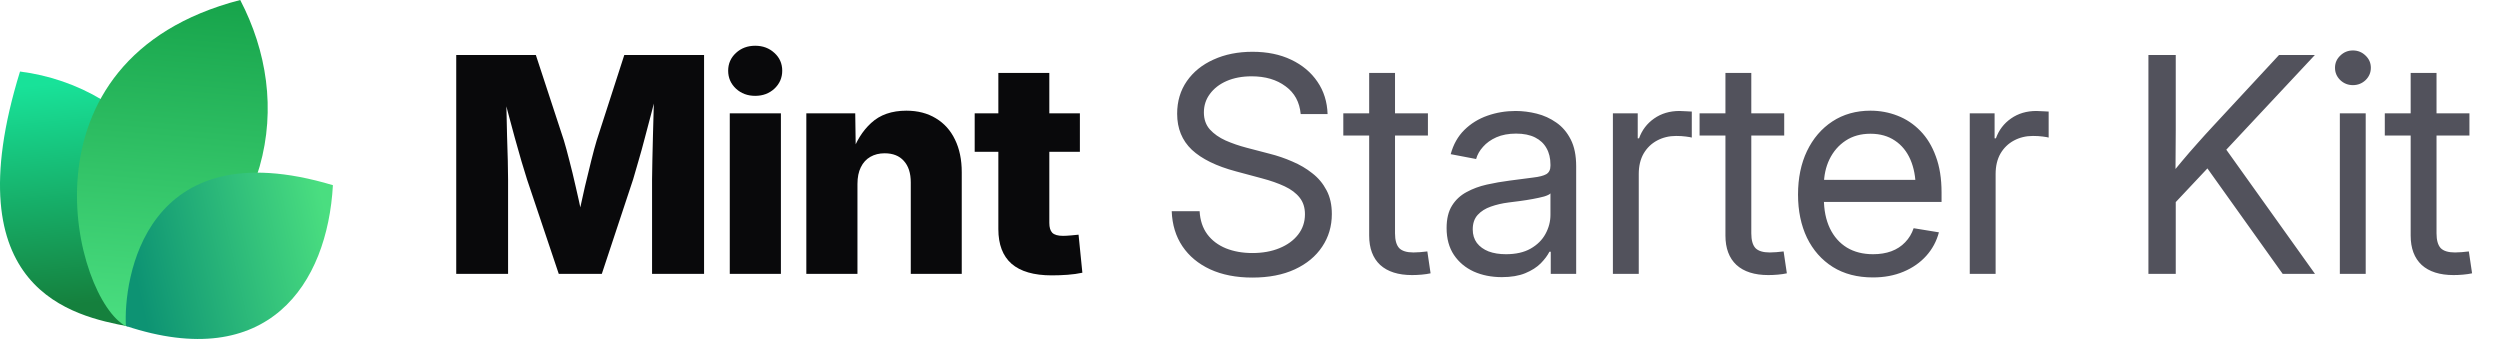
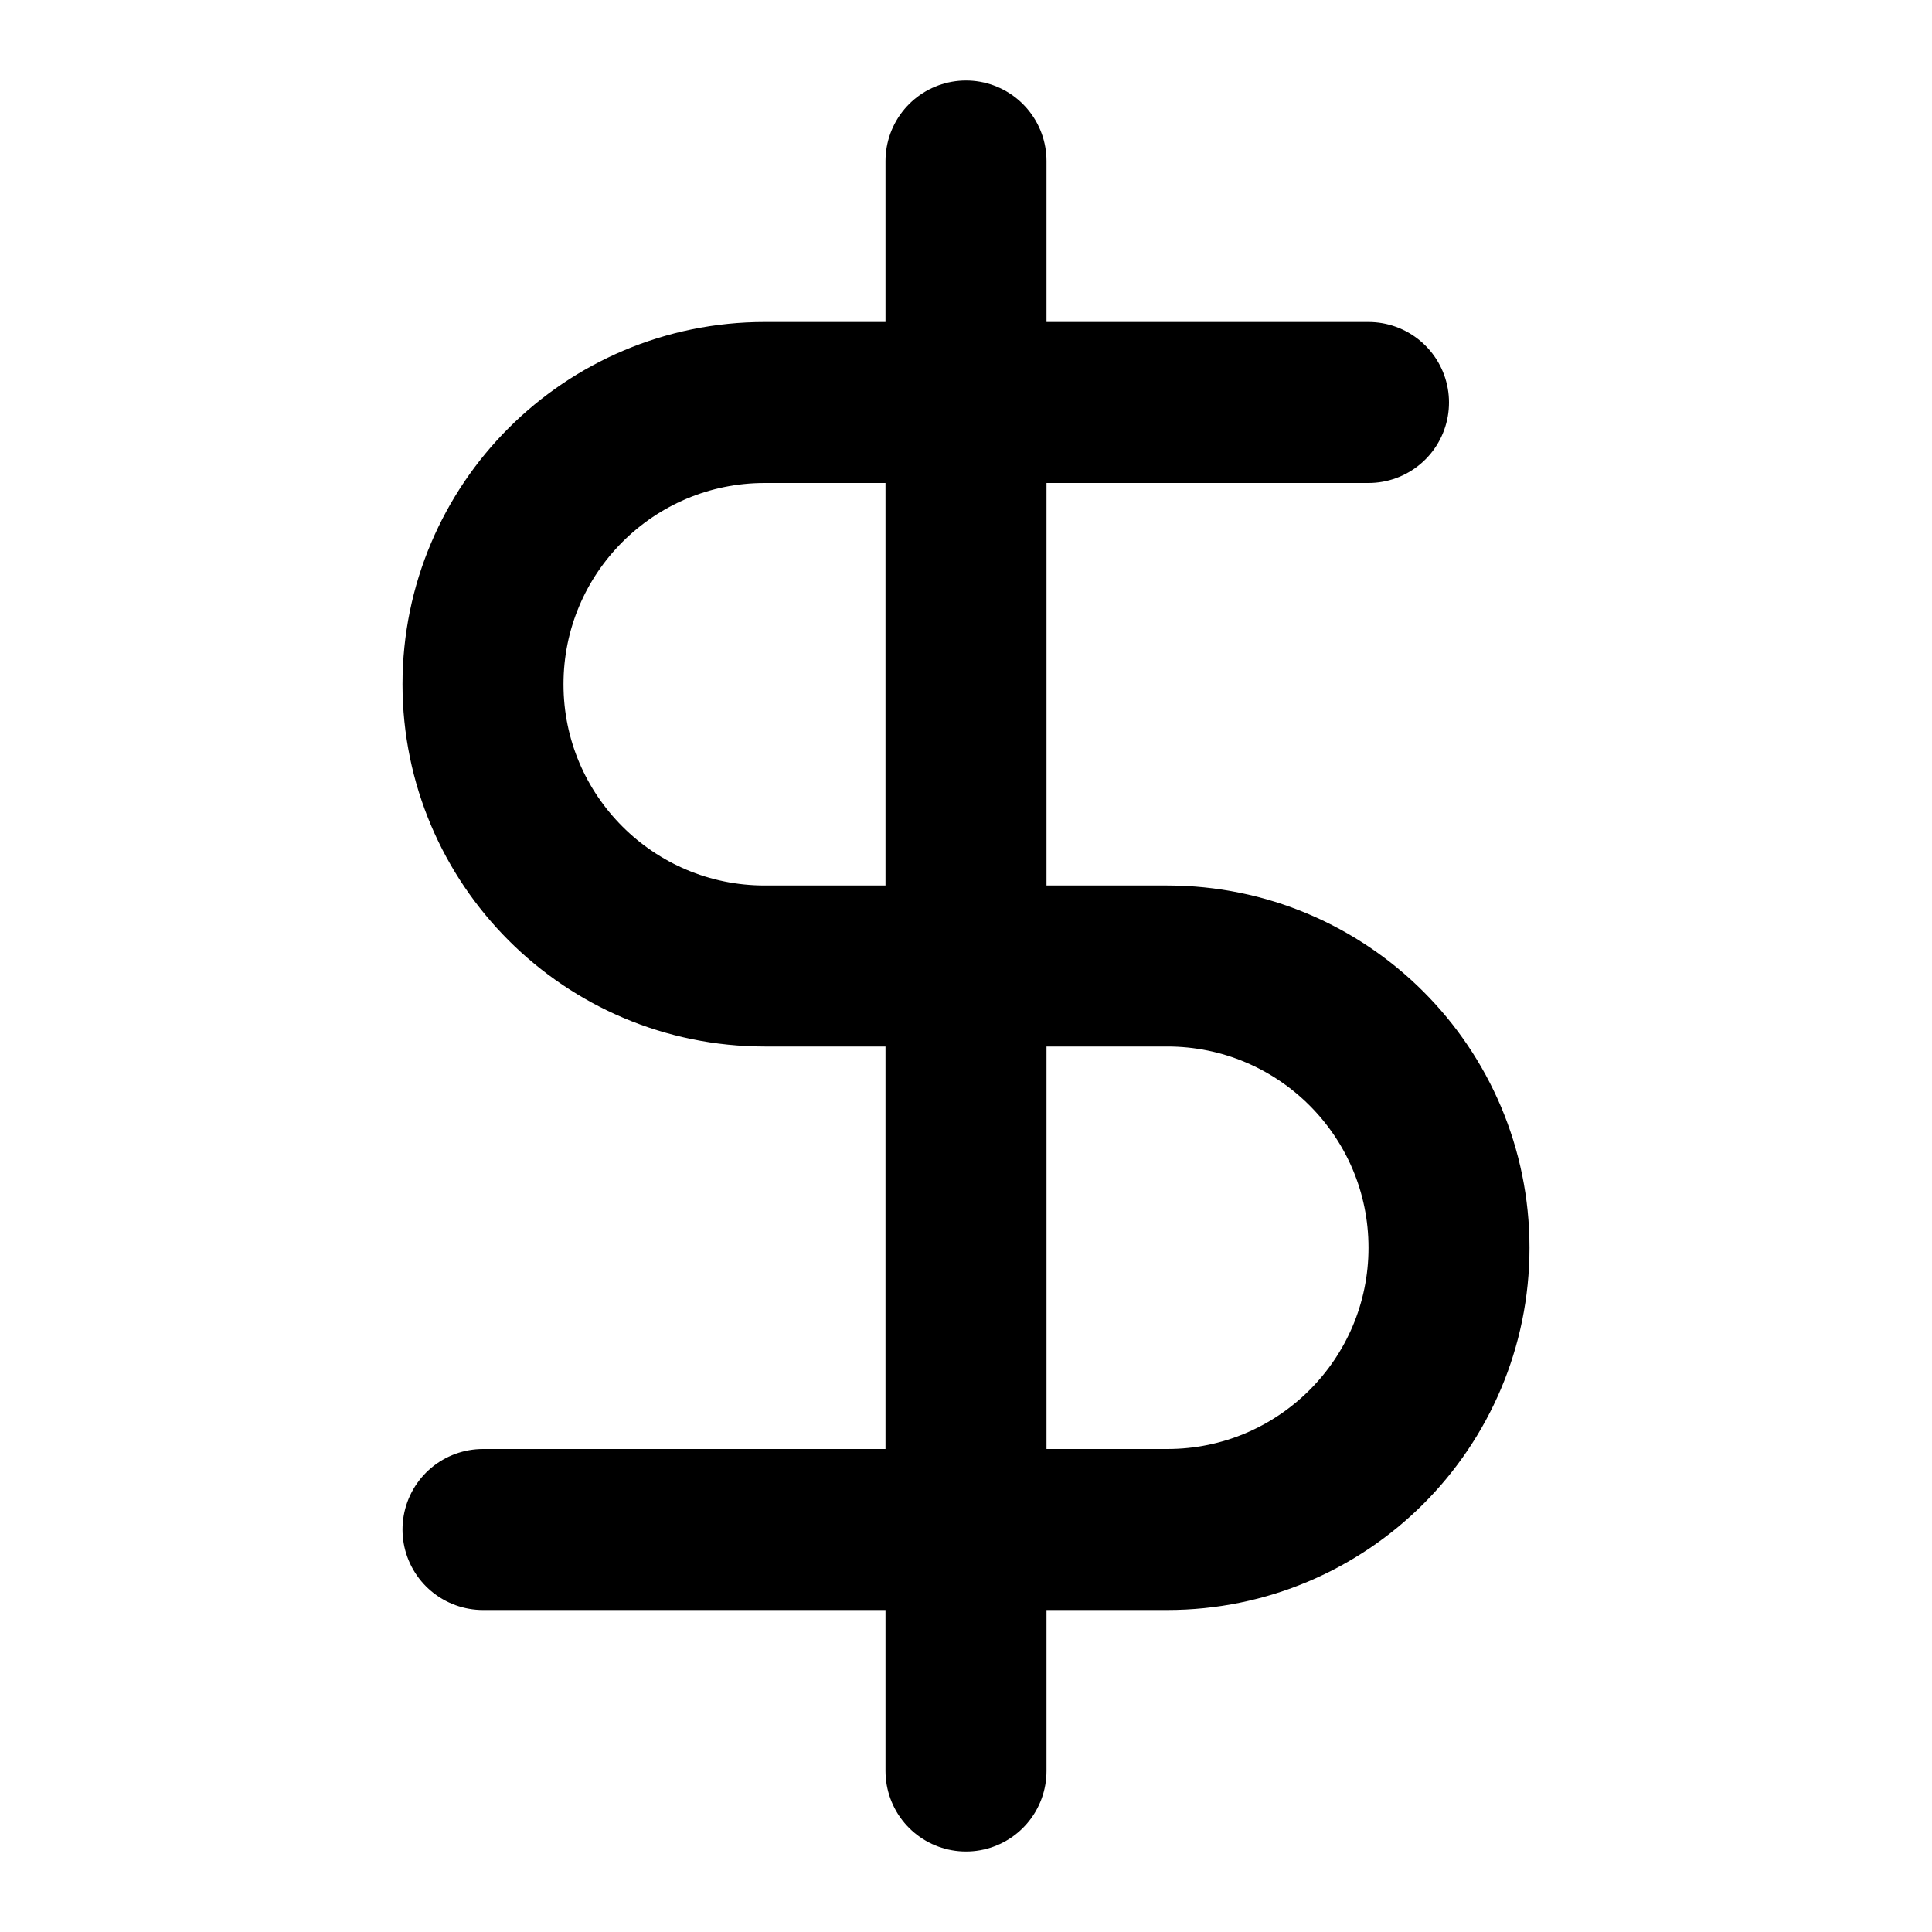
- <svg xmlns="http://www.w3.org/2000/svg" width="177" height="24" viewBox="0 0 177 24" fill="none">
-   <path d="M9.061 23.108C5.268 22.377 -3.391 20.627 1.417 5.064C9.634 6.099 16.973 14.064 9.061 23.108Z" fill="url(#paint0_linear_17557_2020)" />
-   <path d="M8.919 23.094C5.276 21.222 0.784 4.209 17.007 0C20.757 7.193 19.621 16.545 8.919 23.094Z" fill="url(#paint1_linear_17557_2020)" />
-   <path d="M8.914 23.079C8.735 19.882 10.159 9.085 23.57 13.111C23.181 20.123 18.984 26.418 8.914 23.079Z" fill="url(#paint2_linear_17557_2020)" />
-   <path d="M32.301 19.392V3.894H37.938L39.925 9.948C40.036 10.315 40.164 10.787 40.31 11.362C40.462 11.938 40.611 12.552 40.757 13.204C40.91 13.855 41.048 14.483 41.173 15.086C41.305 15.682 41.412 16.192 41.495 16.615H40.695C40.771 16.192 40.871 15.682 40.996 15.086C41.128 14.49 41.267 13.866 41.412 13.214C41.565 12.562 41.714 11.948 41.86 11.373C42.005 10.79 42.133 10.315 42.244 9.948L44.2 3.894H49.848V19.392H46.166V12.704C46.166 12.357 46.173 11.917 46.187 11.383C46.2 10.849 46.214 10.27 46.228 9.646C46.249 9.022 46.266 8.391 46.28 7.753C46.301 7.115 46.311 6.519 46.311 5.964H46.623C46.485 6.561 46.332 7.181 46.166 7.826C45.999 8.471 45.833 9.102 45.666 9.719C45.507 10.336 45.351 10.901 45.198 11.414C45.053 11.928 44.928 12.357 44.824 12.704L42.608 19.392H39.561L37.314 12.704C37.203 12.357 37.072 11.928 36.919 11.414C36.773 10.901 36.614 10.34 36.441 9.729C36.274 9.112 36.104 8.481 35.931 7.836C35.764 7.192 35.608 6.567 35.463 5.964H35.827C35.834 6.512 35.844 7.105 35.858 7.743C35.872 8.374 35.886 9.005 35.9 9.636C35.92 10.26 35.938 10.839 35.952 11.373C35.965 11.907 35.972 12.351 35.972 12.704V19.392H32.301ZM51.668 19.392V8.024H55.288V19.392H51.668ZM53.468 6.786C52.927 6.786 52.473 6.616 52.105 6.276C51.738 5.93 51.554 5.507 51.554 5.007C51.554 4.508 51.738 4.088 52.105 3.749C52.473 3.409 52.927 3.239 53.468 3.239C54.009 3.239 54.463 3.409 54.83 3.749C55.198 4.082 55.382 4.501 55.382 5.007C55.382 5.507 55.198 5.93 54.83 6.276C54.463 6.616 54.009 6.786 53.468 6.786ZM60.708 13.027V19.392H57.088V8.024H60.551L60.593 10.967H60.281C60.593 10.024 61.061 9.268 61.685 8.7C62.309 8.124 63.138 7.836 64.171 7.836C64.975 7.836 65.672 8.017 66.262 8.377C66.851 8.731 67.302 9.234 67.614 9.885C67.933 10.537 68.092 11.307 68.092 12.194V19.392H64.483V12.912C64.483 12.26 64.32 11.754 63.994 11.394C63.675 11.033 63.221 10.853 62.632 10.853C62.25 10.853 61.914 10.936 61.623 11.102C61.332 11.269 61.106 11.515 60.947 11.841C60.787 12.16 60.708 12.555 60.708 13.027ZM76.456 8.024V10.749H69.008V8.024H76.456ZM70.683 5.163H74.292V15.783C74.292 16.102 74.361 16.334 74.5 16.48C74.646 16.625 74.899 16.698 75.259 16.698C75.405 16.698 75.596 16.688 75.831 16.667C76.074 16.646 76.251 16.629 76.362 16.615L76.632 19.309C76.313 19.378 75.963 19.427 75.582 19.455C75.207 19.482 74.836 19.496 74.469 19.496C73.2 19.496 72.25 19.222 71.619 18.674C70.995 18.127 70.683 17.308 70.683 16.22V5.163Z" fill="#09090B" />
-   <path d="M88.667 19.652C87.523 19.652 86.528 19.458 85.682 19.07C84.843 18.681 84.188 18.137 83.716 17.437C83.245 16.736 82.992 15.908 82.957 14.951H84.933C84.968 15.596 85.148 16.14 85.474 16.584C85.8 17.021 86.24 17.354 86.795 17.582C87.35 17.804 87.974 17.915 88.667 17.915C89.388 17.915 90.026 17.801 90.581 17.572C91.143 17.343 91.583 17.024 91.902 16.615C92.228 16.199 92.391 15.717 92.391 15.169C92.391 14.698 92.266 14.306 92.017 13.994C91.767 13.675 91.413 13.408 90.956 13.193C90.498 12.978 89.954 12.787 89.323 12.621L87.502 12.132C86.123 11.765 85.082 11.255 84.382 10.603C83.689 9.944 83.342 9.095 83.342 8.055C83.342 7.174 83.571 6.404 84.028 5.746C84.486 5.087 85.117 4.577 85.921 4.217C86.726 3.849 87.645 3.666 88.678 3.666C89.718 3.666 90.63 3.853 91.413 4.227C92.204 4.602 92.824 5.122 93.275 5.787C93.726 6.446 93.965 7.209 93.993 8.076H92.089C92.013 7.23 91.656 6.574 91.018 6.11C90.387 5.638 89.586 5.403 88.615 5.403C87.95 5.403 87.36 5.513 86.847 5.735C86.341 5.957 85.946 6.262 85.661 6.651C85.377 7.032 85.235 7.469 85.235 7.961C85.235 8.447 85.377 8.849 85.661 9.168C85.946 9.48 86.317 9.74 86.774 9.948C87.232 10.149 87.724 10.319 88.251 10.457L89.884 10.884C90.439 11.023 90.977 11.206 91.496 11.435C92.023 11.657 92.495 11.934 92.911 12.267C93.334 12.593 93.67 12.995 93.92 13.474C94.17 13.945 94.294 14.504 94.294 15.149C94.294 16.015 94.066 16.788 93.608 17.468C93.157 18.148 92.512 18.681 91.673 19.07C90.834 19.458 89.832 19.652 88.667 19.652ZM101.097 8.024V9.594H95.106V8.024H101.097ZM96.937 5.163H98.767V16.521C98.767 17 98.865 17.347 99.059 17.562C99.26 17.77 99.6 17.874 100.078 17.874C100.21 17.874 100.366 17.867 100.546 17.853C100.733 17.832 100.903 17.815 101.056 17.801L101.285 19.351C101.097 19.392 100.886 19.423 100.65 19.444C100.414 19.465 100.189 19.475 99.974 19.475C98.996 19.475 98.244 19.236 97.717 18.758C97.197 18.272 96.937 17.579 96.937 16.677V5.163ZM106.33 19.621C105.595 19.621 104.932 19.489 104.343 19.226C103.754 18.955 103.285 18.564 102.939 18.05C102.592 17.53 102.419 16.896 102.419 16.147C102.419 15.495 102.547 14.965 102.804 14.556C103.06 14.146 103.403 13.828 103.833 13.599C104.263 13.363 104.742 13.186 105.269 13.068C105.796 12.95 106.333 12.857 106.881 12.787C107.574 12.69 108.132 12.617 108.555 12.569C108.978 12.52 109.287 12.441 109.481 12.33C109.675 12.212 109.772 12.014 109.772 11.737V11.654C109.772 11.203 109.679 10.815 109.492 10.489C109.311 10.163 109.041 9.91 108.68 9.729C108.32 9.549 107.872 9.459 107.338 9.459C106.805 9.459 106.34 9.546 105.945 9.719C105.556 9.892 105.241 10.118 104.998 10.395C104.755 10.665 104.593 10.953 104.509 11.258L102.71 10.915C102.897 10.222 103.22 9.65 103.677 9.199C104.135 8.748 104.679 8.412 105.31 8.19C105.941 7.968 106.607 7.857 107.307 7.857C107.8 7.857 108.295 7.92 108.795 8.044C109.301 8.169 109.765 8.381 110.188 8.679C110.611 8.97 110.951 9.369 111.208 9.875C111.464 10.374 111.593 11.005 111.593 11.768V19.392H109.793V17.822H109.7C109.568 18.085 109.363 18.359 109.086 18.643C108.809 18.921 108.444 19.153 107.994 19.34C107.543 19.527 106.988 19.621 106.33 19.621ZM106.621 17.998C107.321 17.998 107.904 17.867 108.368 17.603C108.84 17.333 109.19 16.986 109.419 16.563C109.654 16.133 109.772 15.682 109.772 15.211V13.692C109.703 13.769 109.554 13.841 109.325 13.911C109.096 13.973 108.829 14.032 108.524 14.088C108.226 14.143 107.921 14.192 107.609 14.233C107.304 14.275 107.033 14.309 106.798 14.337C106.354 14.393 105.938 14.49 105.549 14.628C105.168 14.76 104.86 14.954 104.624 15.211C104.388 15.467 104.27 15.811 104.27 16.241C104.27 16.615 104.367 16.934 104.561 17.198C104.762 17.461 105.04 17.662 105.393 17.801C105.747 17.933 106.156 17.998 106.621 17.998ZM114.193 19.392V8.024H115.951V9.792H116.045C116.253 9.209 116.61 8.741 117.116 8.388C117.622 8.034 118.219 7.857 118.905 7.857C119.058 7.857 119.217 7.864 119.384 7.878C119.55 7.885 119.682 7.892 119.779 7.899V9.74C119.716 9.719 119.578 9.695 119.363 9.667C119.155 9.639 118.922 9.625 118.666 9.625C118.174 9.625 117.726 9.733 117.324 9.948C116.922 10.163 116.603 10.471 116.367 10.874C116.138 11.276 116.024 11.758 116.024 12.319V19.392H114.193ZM126.322 8.024V9.594H120.33V8.024H126.322ZM122.161 5.163H123.992V16.521C123.992 17 124.089 17.347 124.283 17.562C124.484 17.77 124.824 17.874 125.302 17.874C125.434 17.874 125.59 17.867 125.77 17.853C125.958 17.832 126.127 17.815 126.28 17.801L126.509 19.351C126.322 19.392 126.11 19.423 125.874 19.444C125.639 19.465 125.413 19.475 125.198 19.475C124.221 19.475 123.468 19.236 122.941 18.758C122.421 18.272 122.161 17.579 122.161 16.677V5.163ZM132.604 19.642C131.502 19.642 130.555 19.396 129.765 18.903C128.974 18.404 128.364 17.714 127.934 16.834C127.511 15.946 127.3 14.927 127.3 13.775C127.3 12.611 127.511 11.584 127.934 10.697C128.364 9.802 128.964 9.102 129.734 8.596C130.51 8.089 131.408 7.836 132.428 7.836C133.1 7.836 133.738 7.954 134.341 8.19C134.952 8.426 135.489 8.783 135.954 9.261C136.425 9.74 136.793 10.343 137.056 11.071C137.327 11.792 137.462 12.645 137.462 13.63V14.296H128.433V12.735H136.463L135.631 13.297C135.631 12.541 135.506 11.876 135.257 11.3C135.007 10.725 134.643 10.277 134.165 9.958C133.686 9.632 133.107 9.469 132.428 9.469C131.748 9.469 131.162 9.632 130.67 9.958C130.177 10.284 129.796 10.725 129.526 11.279C129.262 11.827 129.13 12.441 129.13 13.12V14.046C129.13 14.864 129.273 15.572 129.557 16.168C129.841 16.757 130.243 17.211 130.763 17.53C131.283 17.842 131.901 17.998 132.615 17.998C133.093 17.998 133.523 17.929 133.905 17.79C134.293 17.645 134.619 17.433 134.882 17.156C135.153 16.879 135.354 16.546 135.486 16.157L137.275 16.449C137.108 17.08 136.81 17.634 136.38 18.113C135.95 18.591 135.413 18.966 134.768 19.236C134.123 19.507 133.402 19.642 132.604 19.642ZM139.459 19.392V8.024H141.217V9.792H141.311C141.519 9.209 141.876 8.741 142.382 8.388C142.888 8.034 143.485 7.857 144.171 7.857C144.324 7.857 144.483 7.864 144.649 7.878C144.816 7.885 144.948 7.892 145.045 7.899V9.74C144.982 9.719 144.844 9.695 144.629 9.667C144.421 9.639 144.188 9.625 143.932 9.625C143.439 9.625 142.992 9.733 142.59 9.948C142.188 10.163 141.869 10.471 141.633 10.874C141.404 11.276 141.29 11.758 141.29 12.319V19.392H139.459ZM153.429 14.961V12.715C153.783 12.257 154.136 11.82 154.49 11.404C154.844 10.981 155.204 10.565 155.572 10.156C155.939 9.74 156.314 9.327 156.695 8.918L161.355 3.894H163.893L157.277 10.967H157.184L153.429 14.961ZM152.108 19.392V3.894H154.043V9.241L154.022 12.559L154.043 13.505V19.392H152.108ZM161.615 19.392L155.967 11.477L157.173 9.969L163.903 19.392H161.615ZM165.661 19.392V8.024H167.492V19.392H165.661ZM166.587 6.027C166.24 6.027 165.942 5.909 165.692 5.673C165.443 5.43 165.318 5.139 165.318 4.799C165.318 4.459 165.443 4.172 165.692 3.936C165.942 3.693 166.24 3.572 166.587 3.572C166.934 3.572 167.232 3.693 167.482 3.936C167.731 4.172 167.856 4.459 167.856 4.799C167.856 5.139 167.731 5.43 167.482 5.673C167.232 5.909 166.934 6.027 166.587 6.027ZM174.836 8.024V9.594H168.844V8.024H174.836ZM170.675 5.163H172.506V16.521C172.506 17 172.603 17.347 172.797 17.562C172.998 17.77 173.338 17.874 173.816 17.874C173.948 17.874 174.104 17.867 174.284 17.853C174.472 17.832 174.641 17.815 174.794 17.801L175.023 19.351C174.836 19.392 174.624 19.423 174.388 19.444C174.153 19.465 173.927 19.475 173.712 19.475C172.735 19.475 171.982 19.236 171.455 18.758C170.935 18.272 170.675 17.579 170.675 16.677V5.163Z" fill="#52525C" />
-   <defs>
-     <linearGradient id="paint0_linear_17557_2020" x1="3.776" y1="5.916" x2="5.232" y2="21.559" gradientUnits="userSpaceOnUse">
-       <stop stop-color="#18E299" />
-       <stop offset="1" stop-color="#15803D" />
-     </linearGradient>
-     <linearGradient id="paint1_linear_17557_2020" x1="12.171" y1="-0.718" x2="10.19" y2="22.983" gradientUnits="userSpaceOnUse">
-       <stop stop-color="#16A34A" />
-       <stop offset="1" stop-color="#4ADE80" />
-     </linearGradient>
-     <linearGradient id="paint2_linear_17557_2020" x1="23.133" y1="15.353" x2="9.338" y2="18.52" gradientUnits="userSpaceOnUse">
-       <stop stop-color="#4ADE80" />
-       <stop offset="1" stop-color="#0D9373" />
-     </linearGradient>
-   </defs>
+ <svg xmlns="http://www.w3.org/2000/svg" width="24" height="24" viewBox="0 0 24 24" fill="none" stroke="currentColor" stroke-width="2" stroke-linecap="round" stroke-linejoin="round" class="lucide lucide-dollar-sign h-5 w-5 text-white" aria-hidden="true">
+   <line x1="12" x2="12" y1="2" y2="22" />
+   <path d="M17 5H9.5a3.5 3.5 0 0 0 0 7h5a3.5 3.5 0 0 1 0 7H6" />
</svg>
